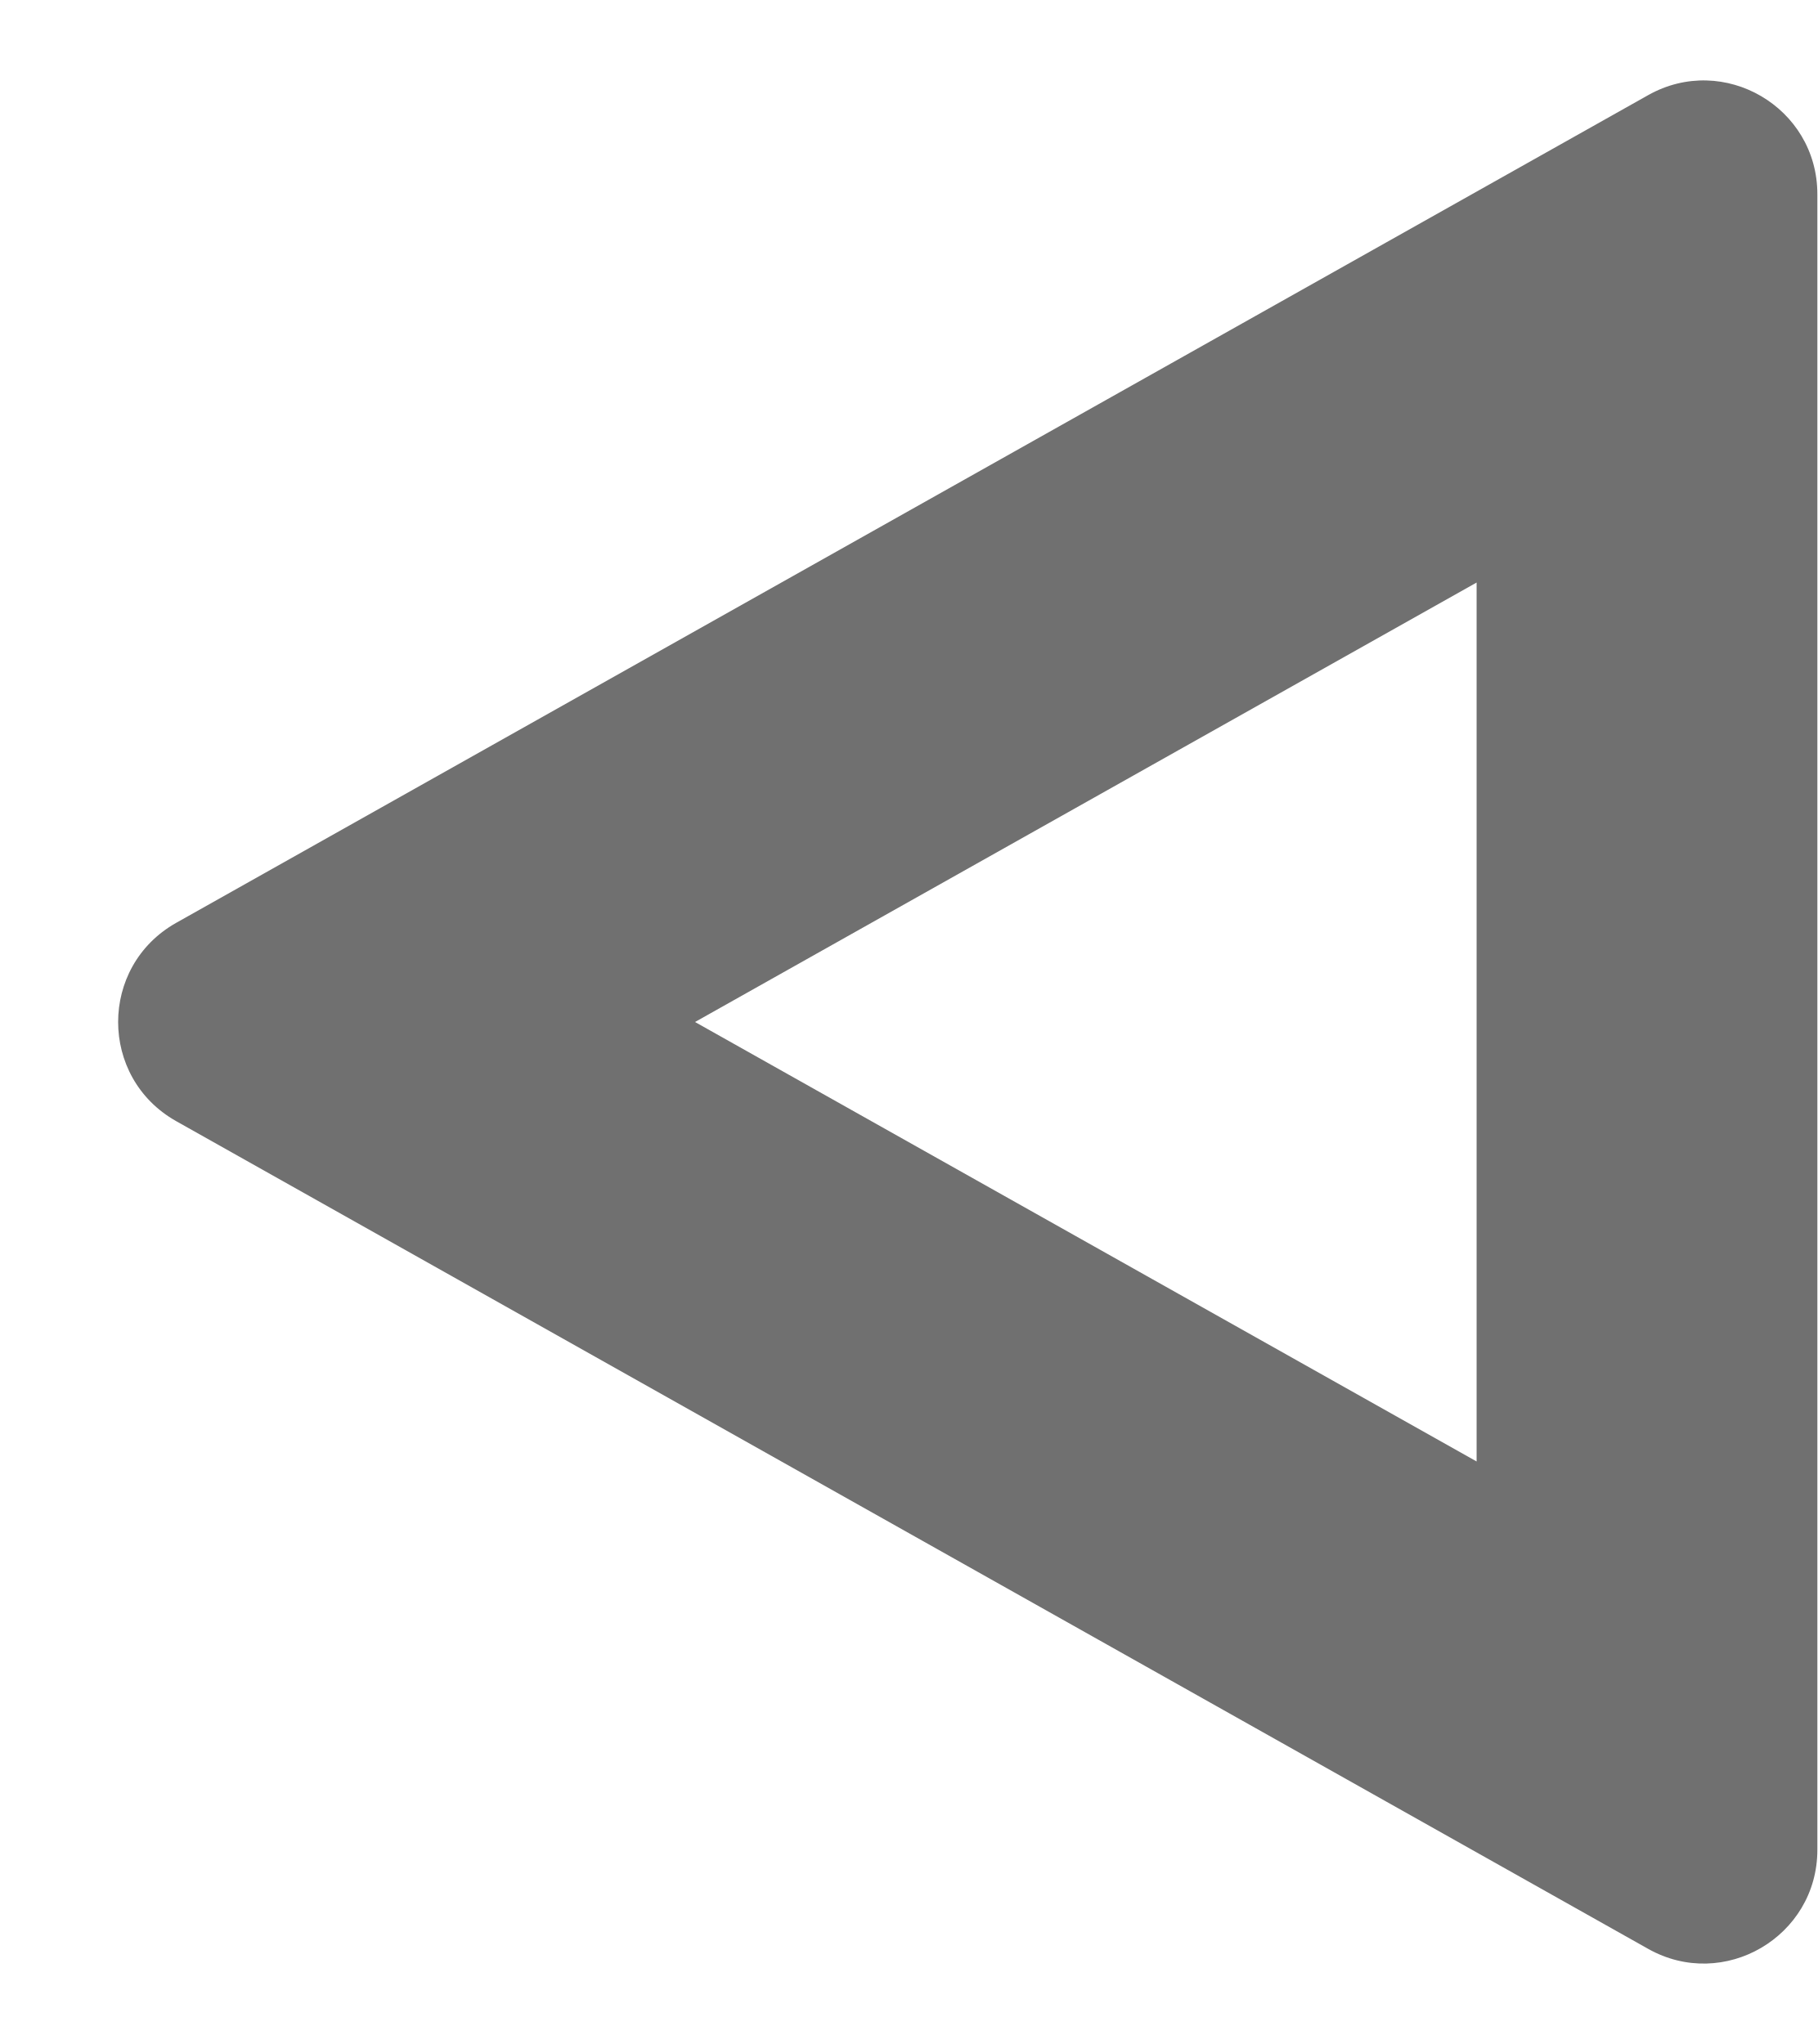
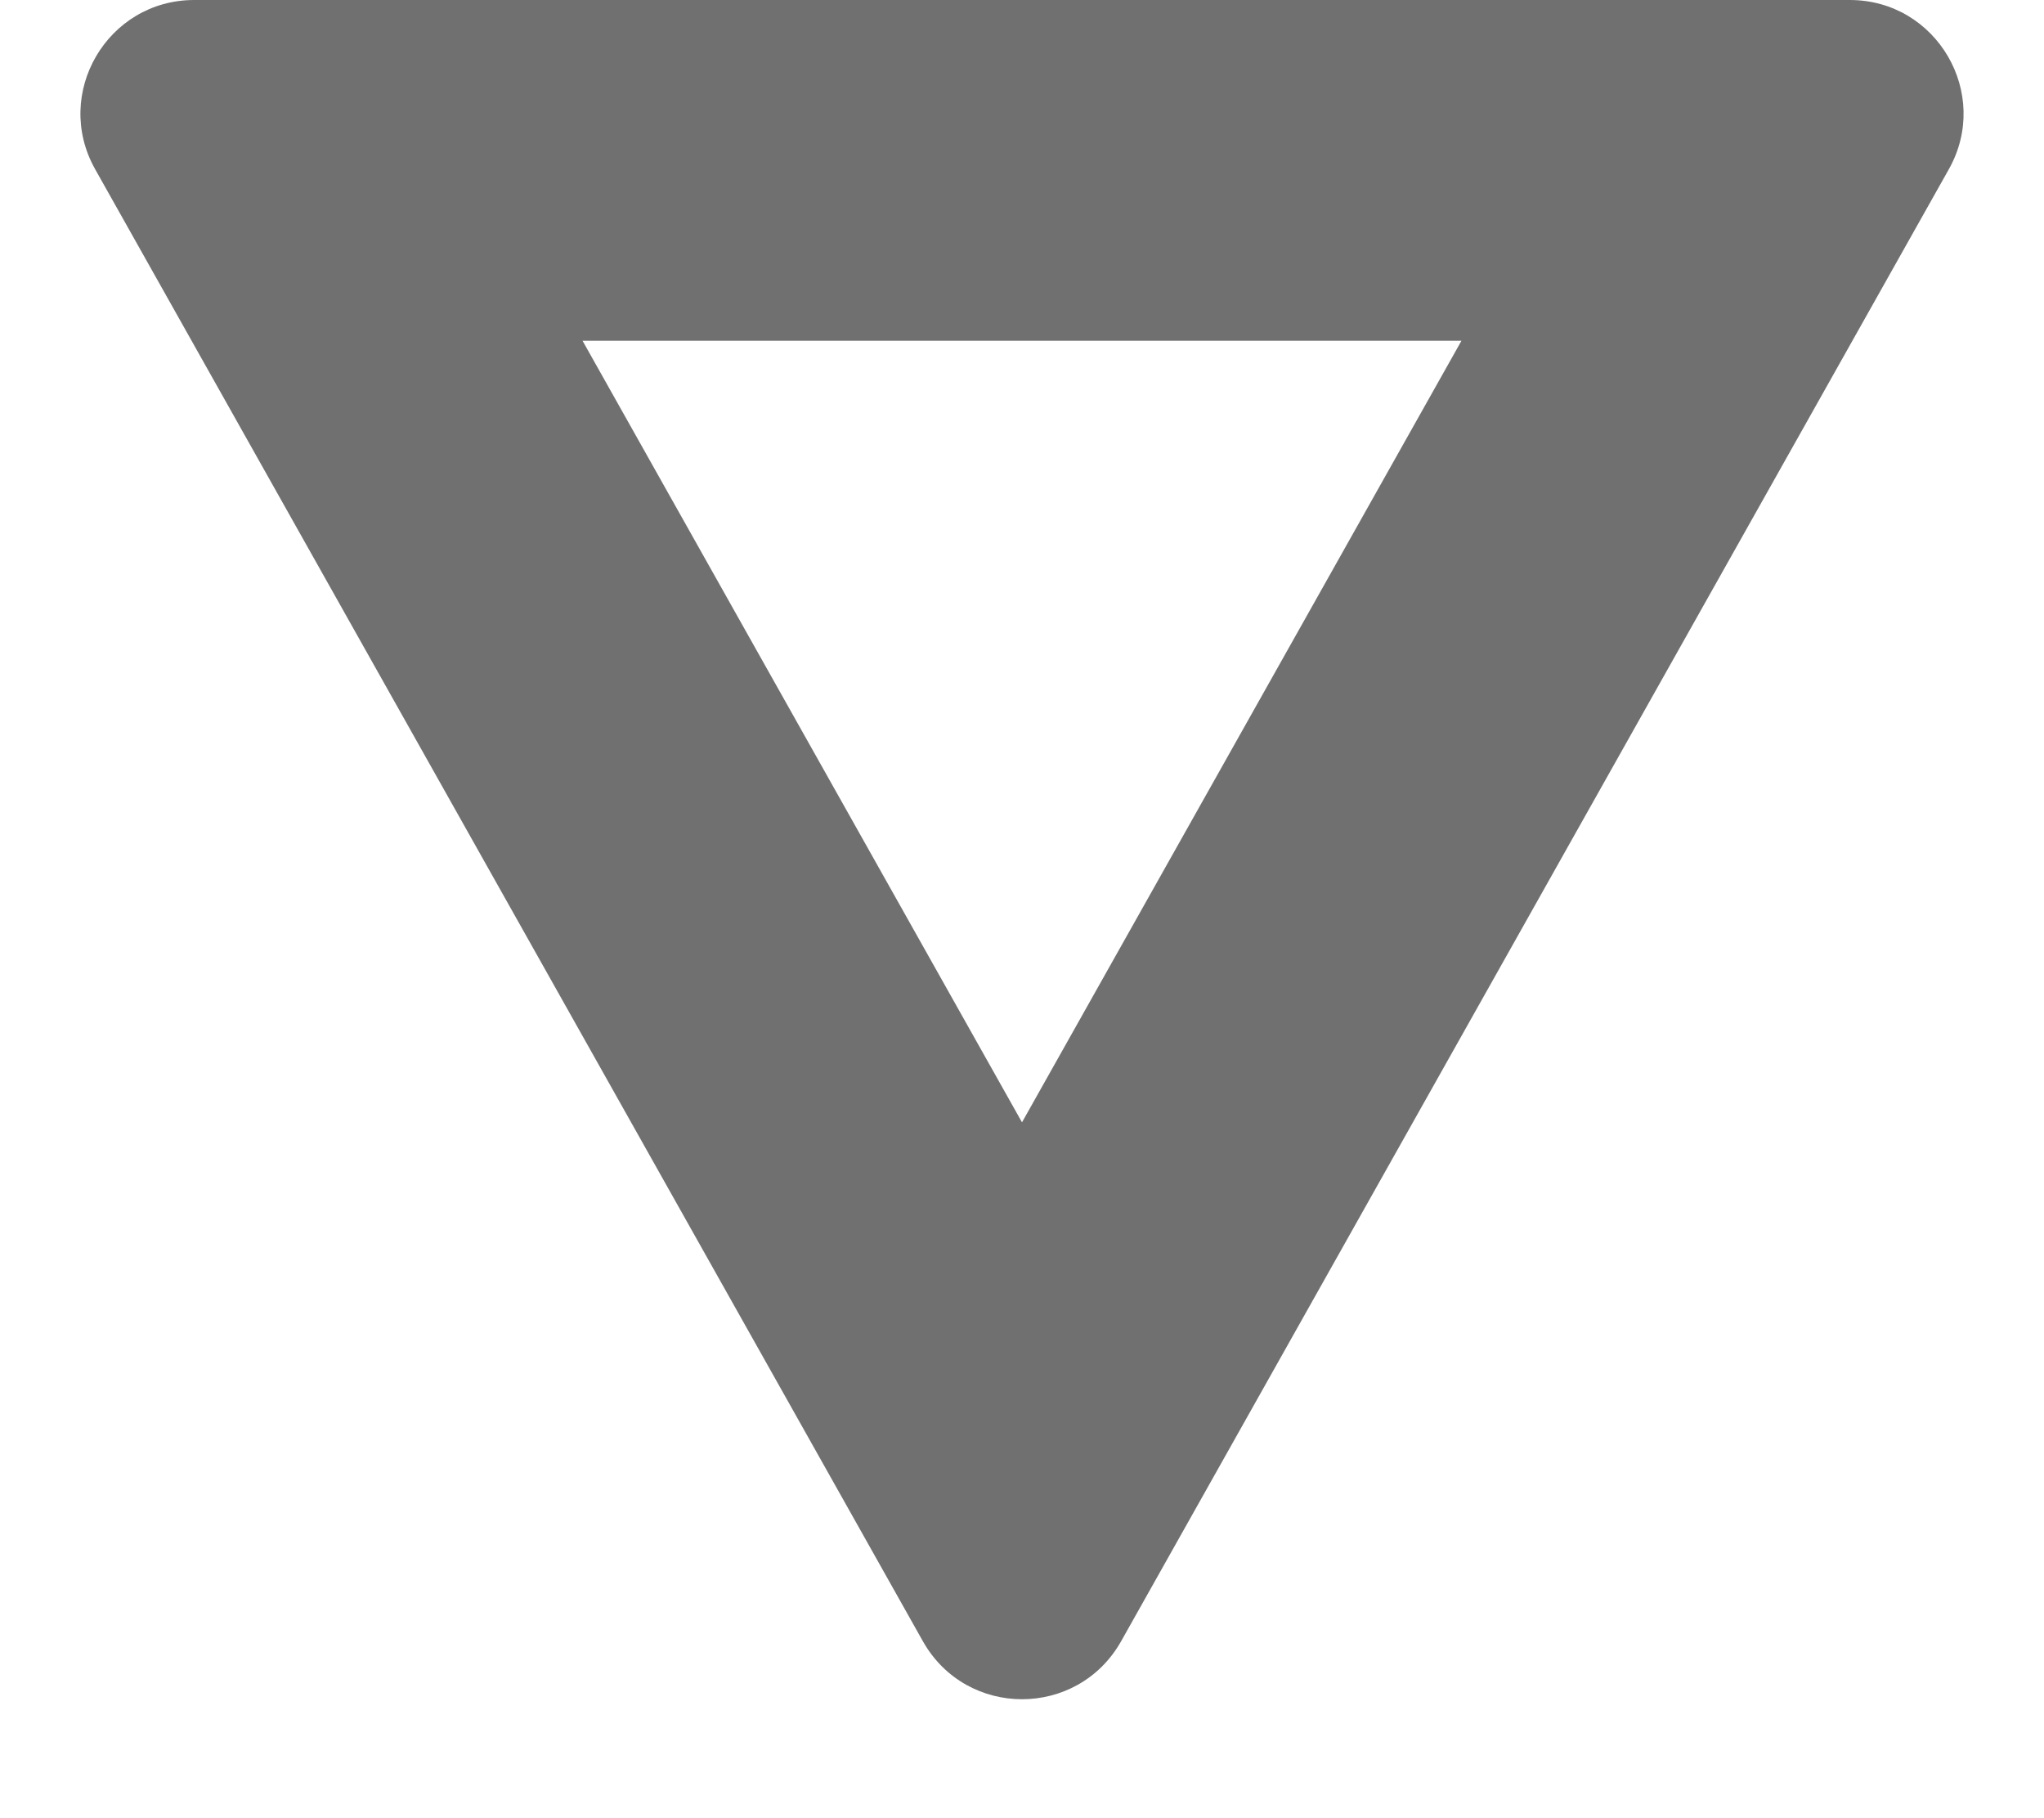
- <svg xmlns="http://www.w3.org/2000/svg" width="16" height="18" viewBox="0 0 16 18">
-   <g id="다각형_7" data-name="다각형 7" transform="translate(0 18) rotate(-90)" fill="none">
+ <svg xmlns="http://www.w3.org/2000/svg" width="18" height="16" viewBox="0 0 18 16">
+   <g id="다각형_7" data-name="다각형 7" transform="translate(18 16) rotate(180)" fill="none">
    <path d="M8.128,1.549a1,1,0,0,1,1.743,0l7.29,12.96A1,1,0,0,1,16.29,16H1.71a1,1,0,0,1-.872-1.49Z" stroke="none" />
    <path d="M 9 6.119 L 5.13 13 L 12.87 13 L 9 6.119 M 9 1.04 C 9.34 1.04 9.68 1.21 9.872 1.549 L 17.162 14.51 C 17.537 15.176 17.055 16 16.29 16 L 1.71 16 C 0.945 16 0.463 15.176 0.838 14.51 L 8.128 1.549 C 8.32 1.21 8.66 1.04 9 1.04 Z" stroke="none" fill="#707070" />
  </g>
</svg>
